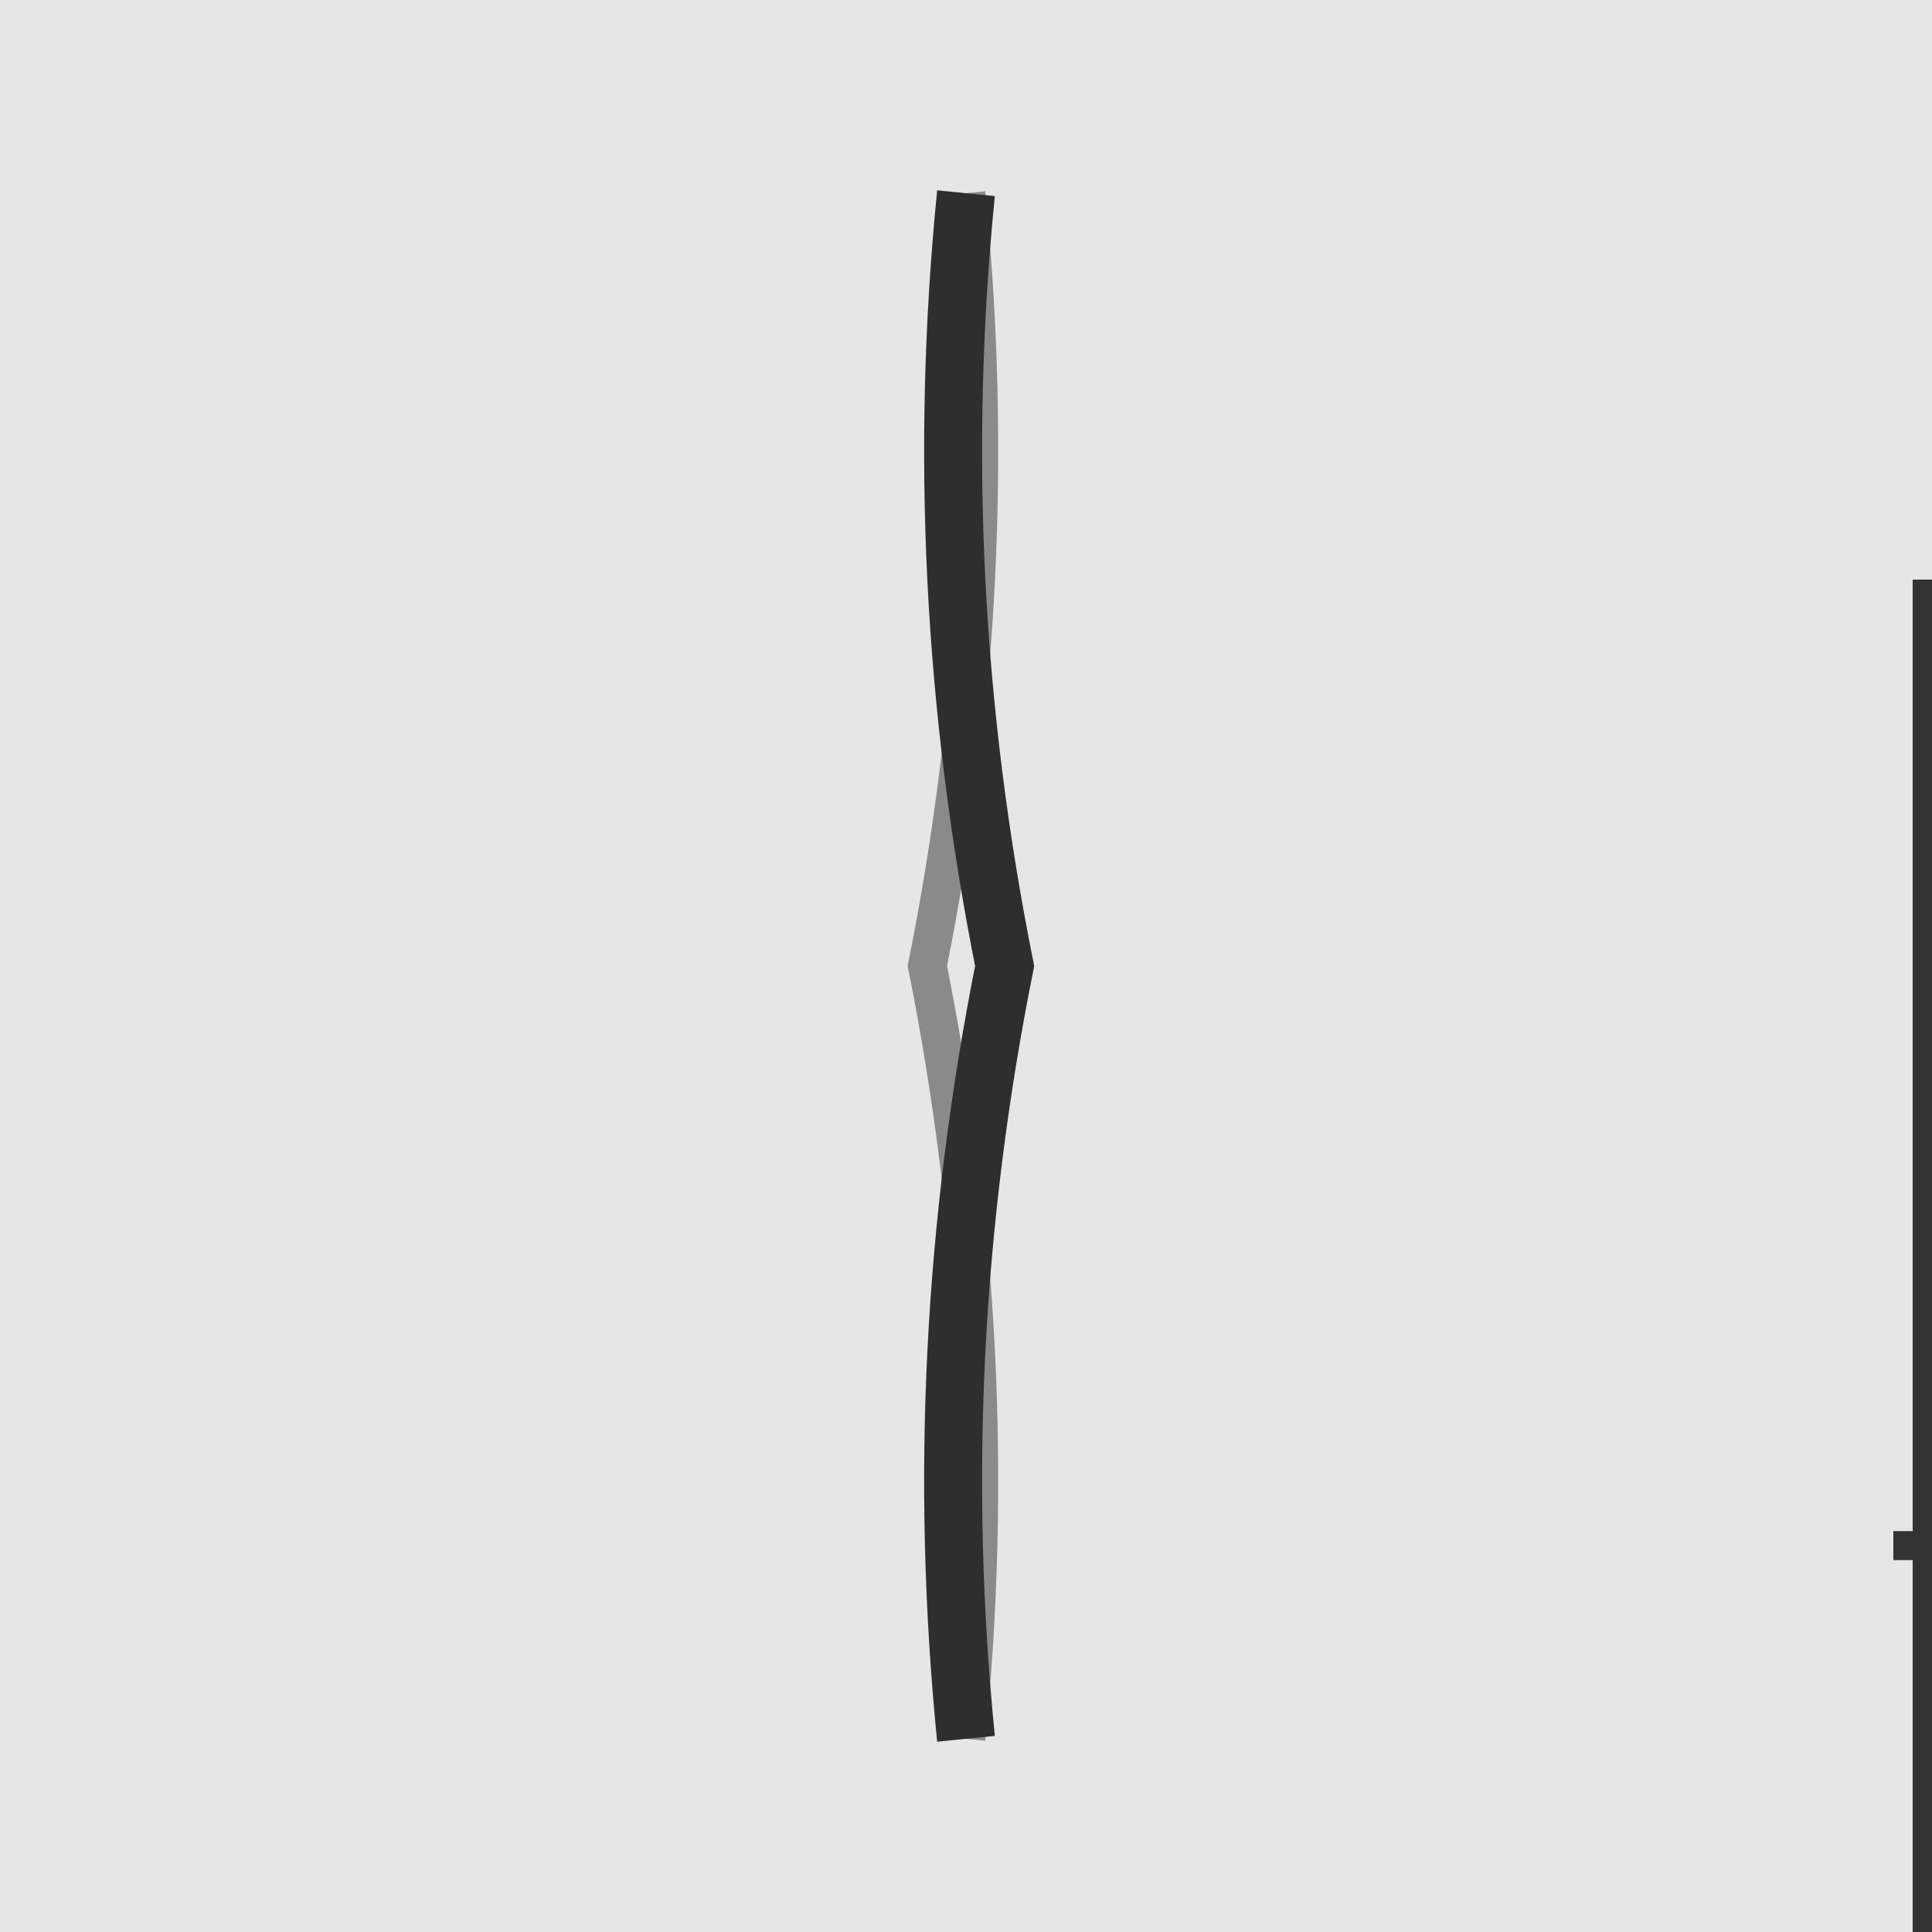
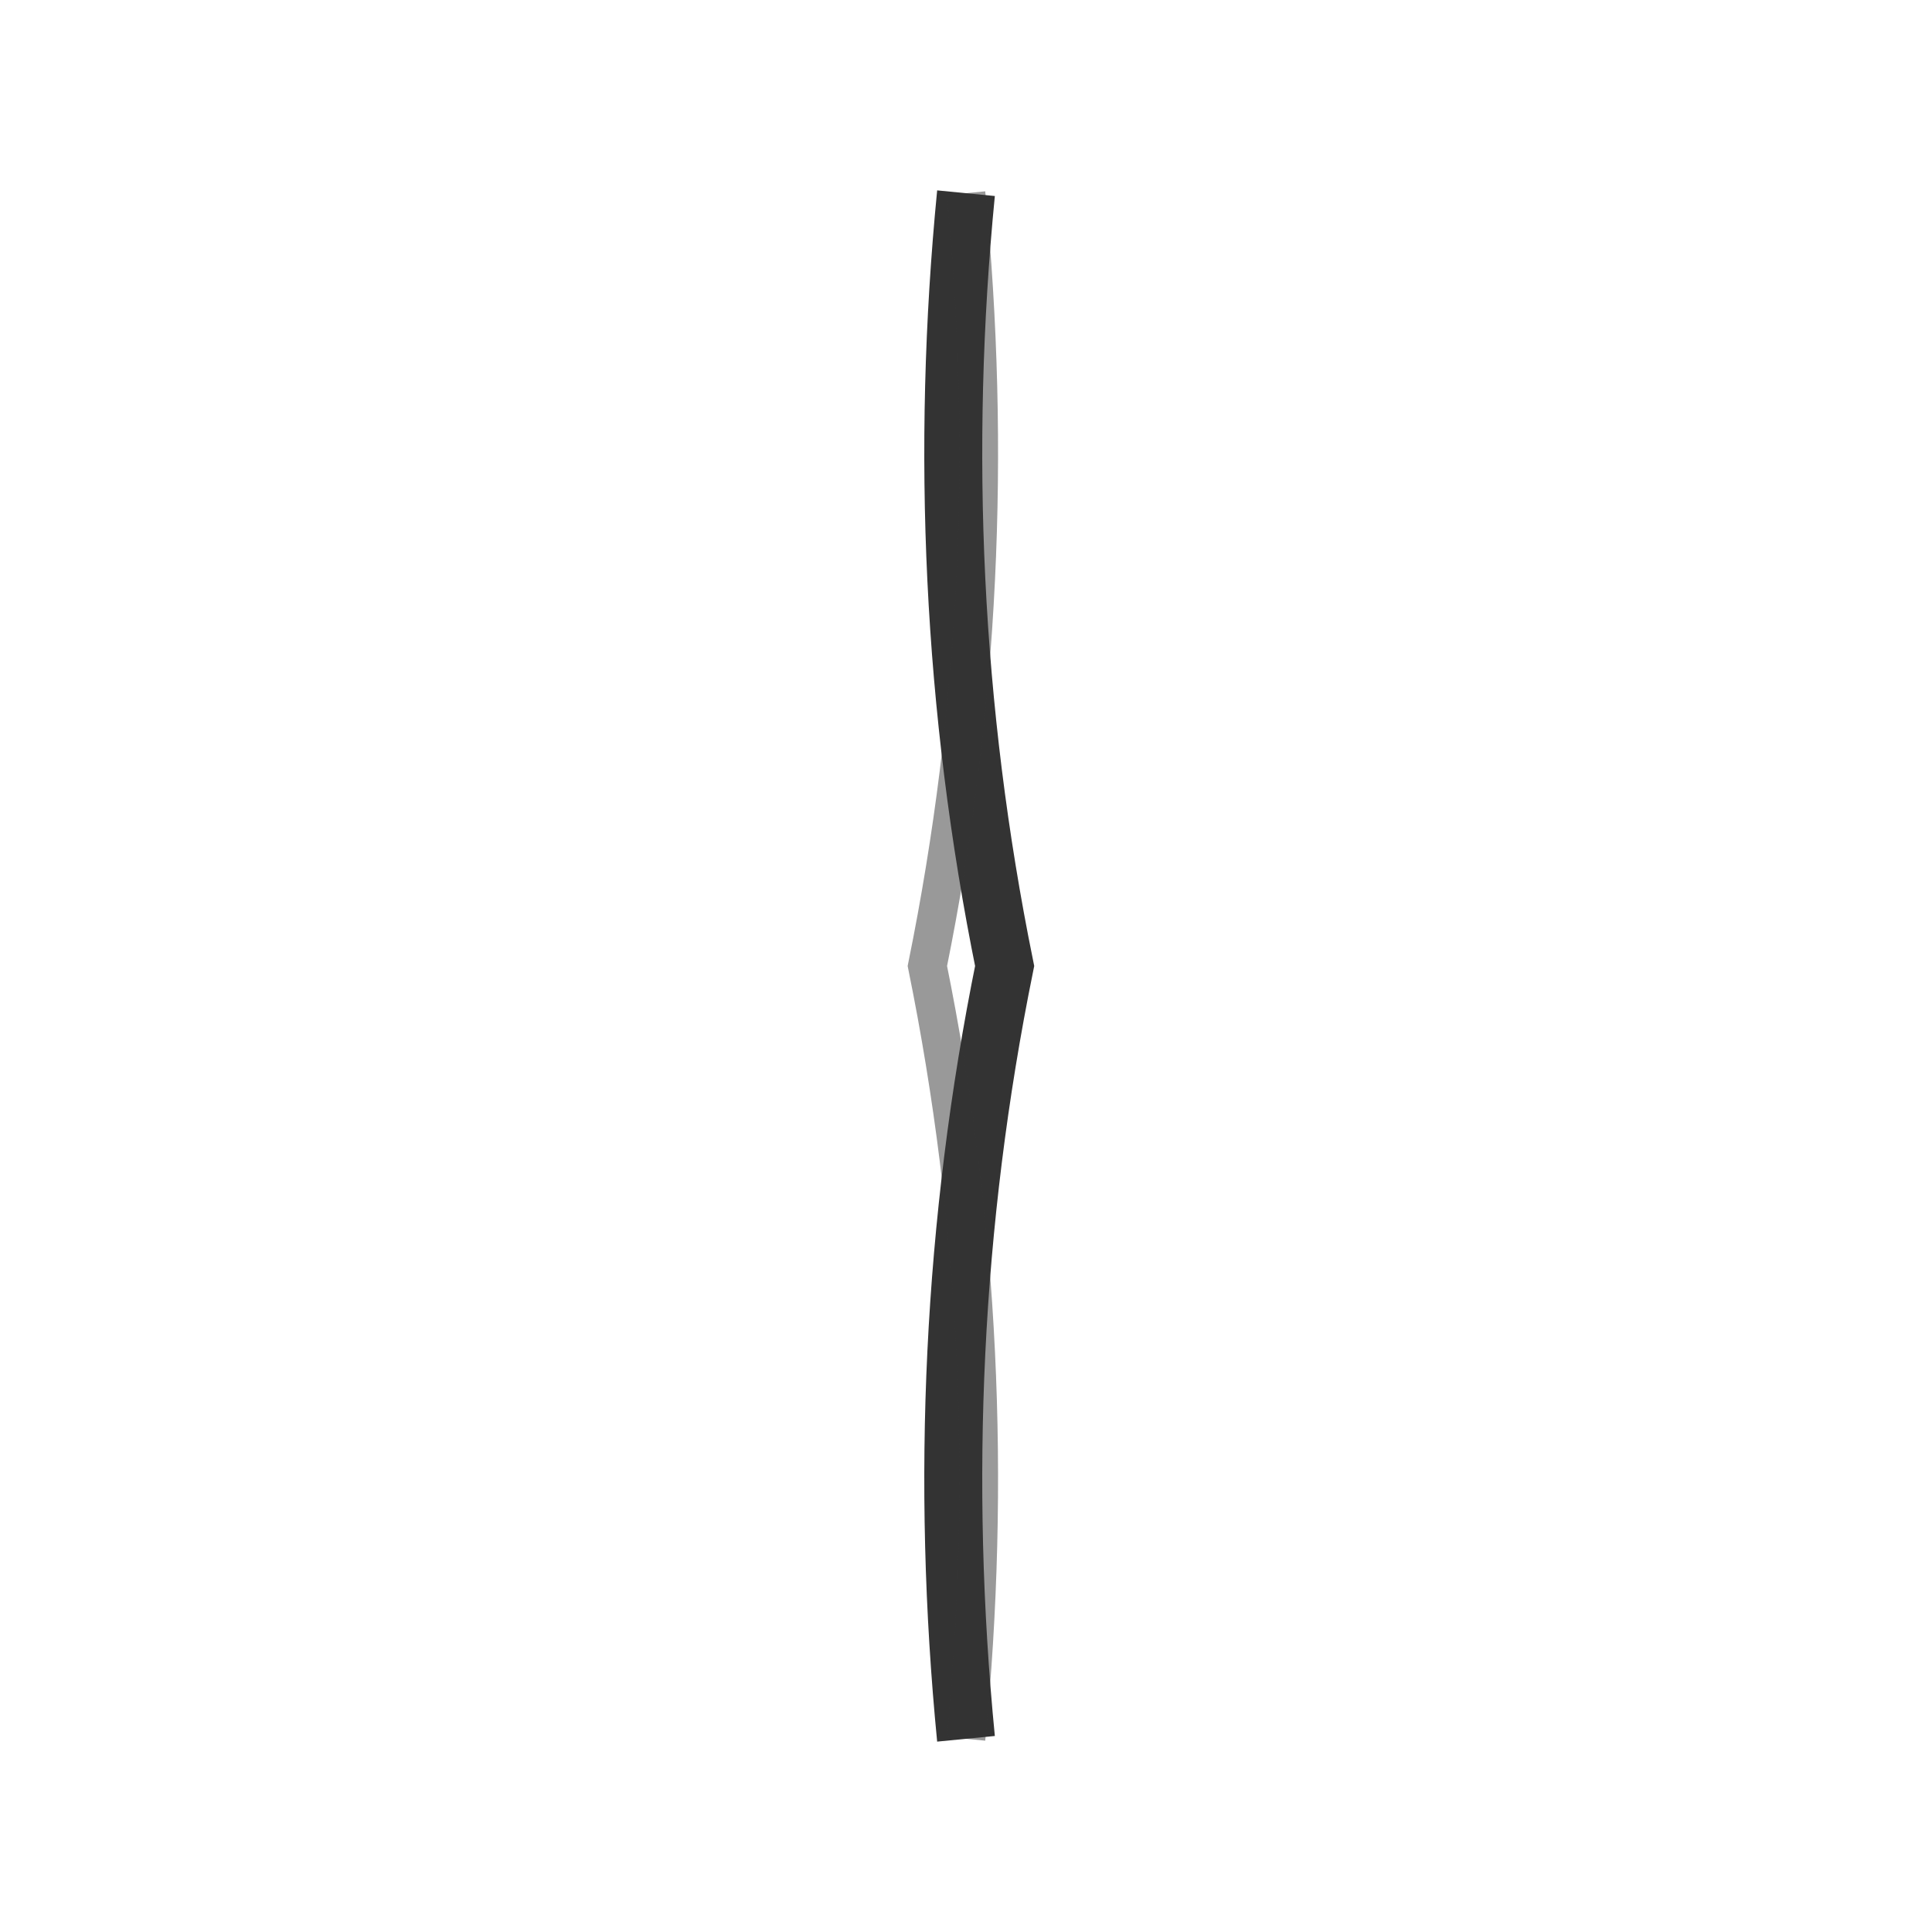
- <svg xmlns="http://www.w3.org/2000/svg" width="100" height="100" viewBox="0 0 100 100">
-   <path d="M50 10 Q48 30 52 50 Q48 70 50 90" stroke="#333" stroke-width="3" fill="none" />
-   <path d="M50 10 Q52 30 48 50 Q52 70 50 90" stroke="#333" stroke-width="2" fill="none" opacity="0.5" />
-   <filter id="noise">
-     <feTurbulence type="fractalNoise" baseFrequency="0.7" numOctaves="3" stitchTiles="stitch" />
-     <feColorMatrix type="saturate" values="0" />
-     <feBlend mode="multiply" in2="SourceGraphic" />
-   </filter>
-   <rect width="200" height="200" filter="url(#noise)" opacity="0.1" />
-   <path d="M100,30 L100,170" stroke="#333" stroke-width="2" fill="none" />
-   <path d="M100,50 l3,0 M100,80 l-2,0 M100,110 l2,0 M100,140 l-3,0" stroke="#333" stroke-width="1.5" fill="none" />
-   <text x="100" y="190" font-family="'Noto Sans Thai', sans-serif" font-size="12" text-anchor="middle" fill="#333">
-     รอยร้าวแนวตั้ง
-   </text>
+ <svg xmlns="http://www.w3.org/2000/svg" id="Layer_1" data-name="Layer 1" version="1.1" viewBox="0 0 100 100">
+   <defs>
+     <style>
+       .cls-1 {
+         isolation: isolate;
+         opacity: .5;
+         stroke-width: 2px;
+       }
+ 
+       .cls-1, .cls-2 {
+         fill: none;
+         stroke: #333;
+       }
+ 
+       .cls-2 {
+         stroke-width: 3px;
+       }
+     </style>
+   </defs>
+   <path class="cls-2" d="M50,10c-1.3,13.3-.7,26.7,2,40-2.7,13.3-3.3,26.7-2,40" />
+   <path class="cls-1" d="M50,10c1.3,13.3.7,26.7-2,40,2.7,13.3,3.3,26.7,2,40" />
</svg>
